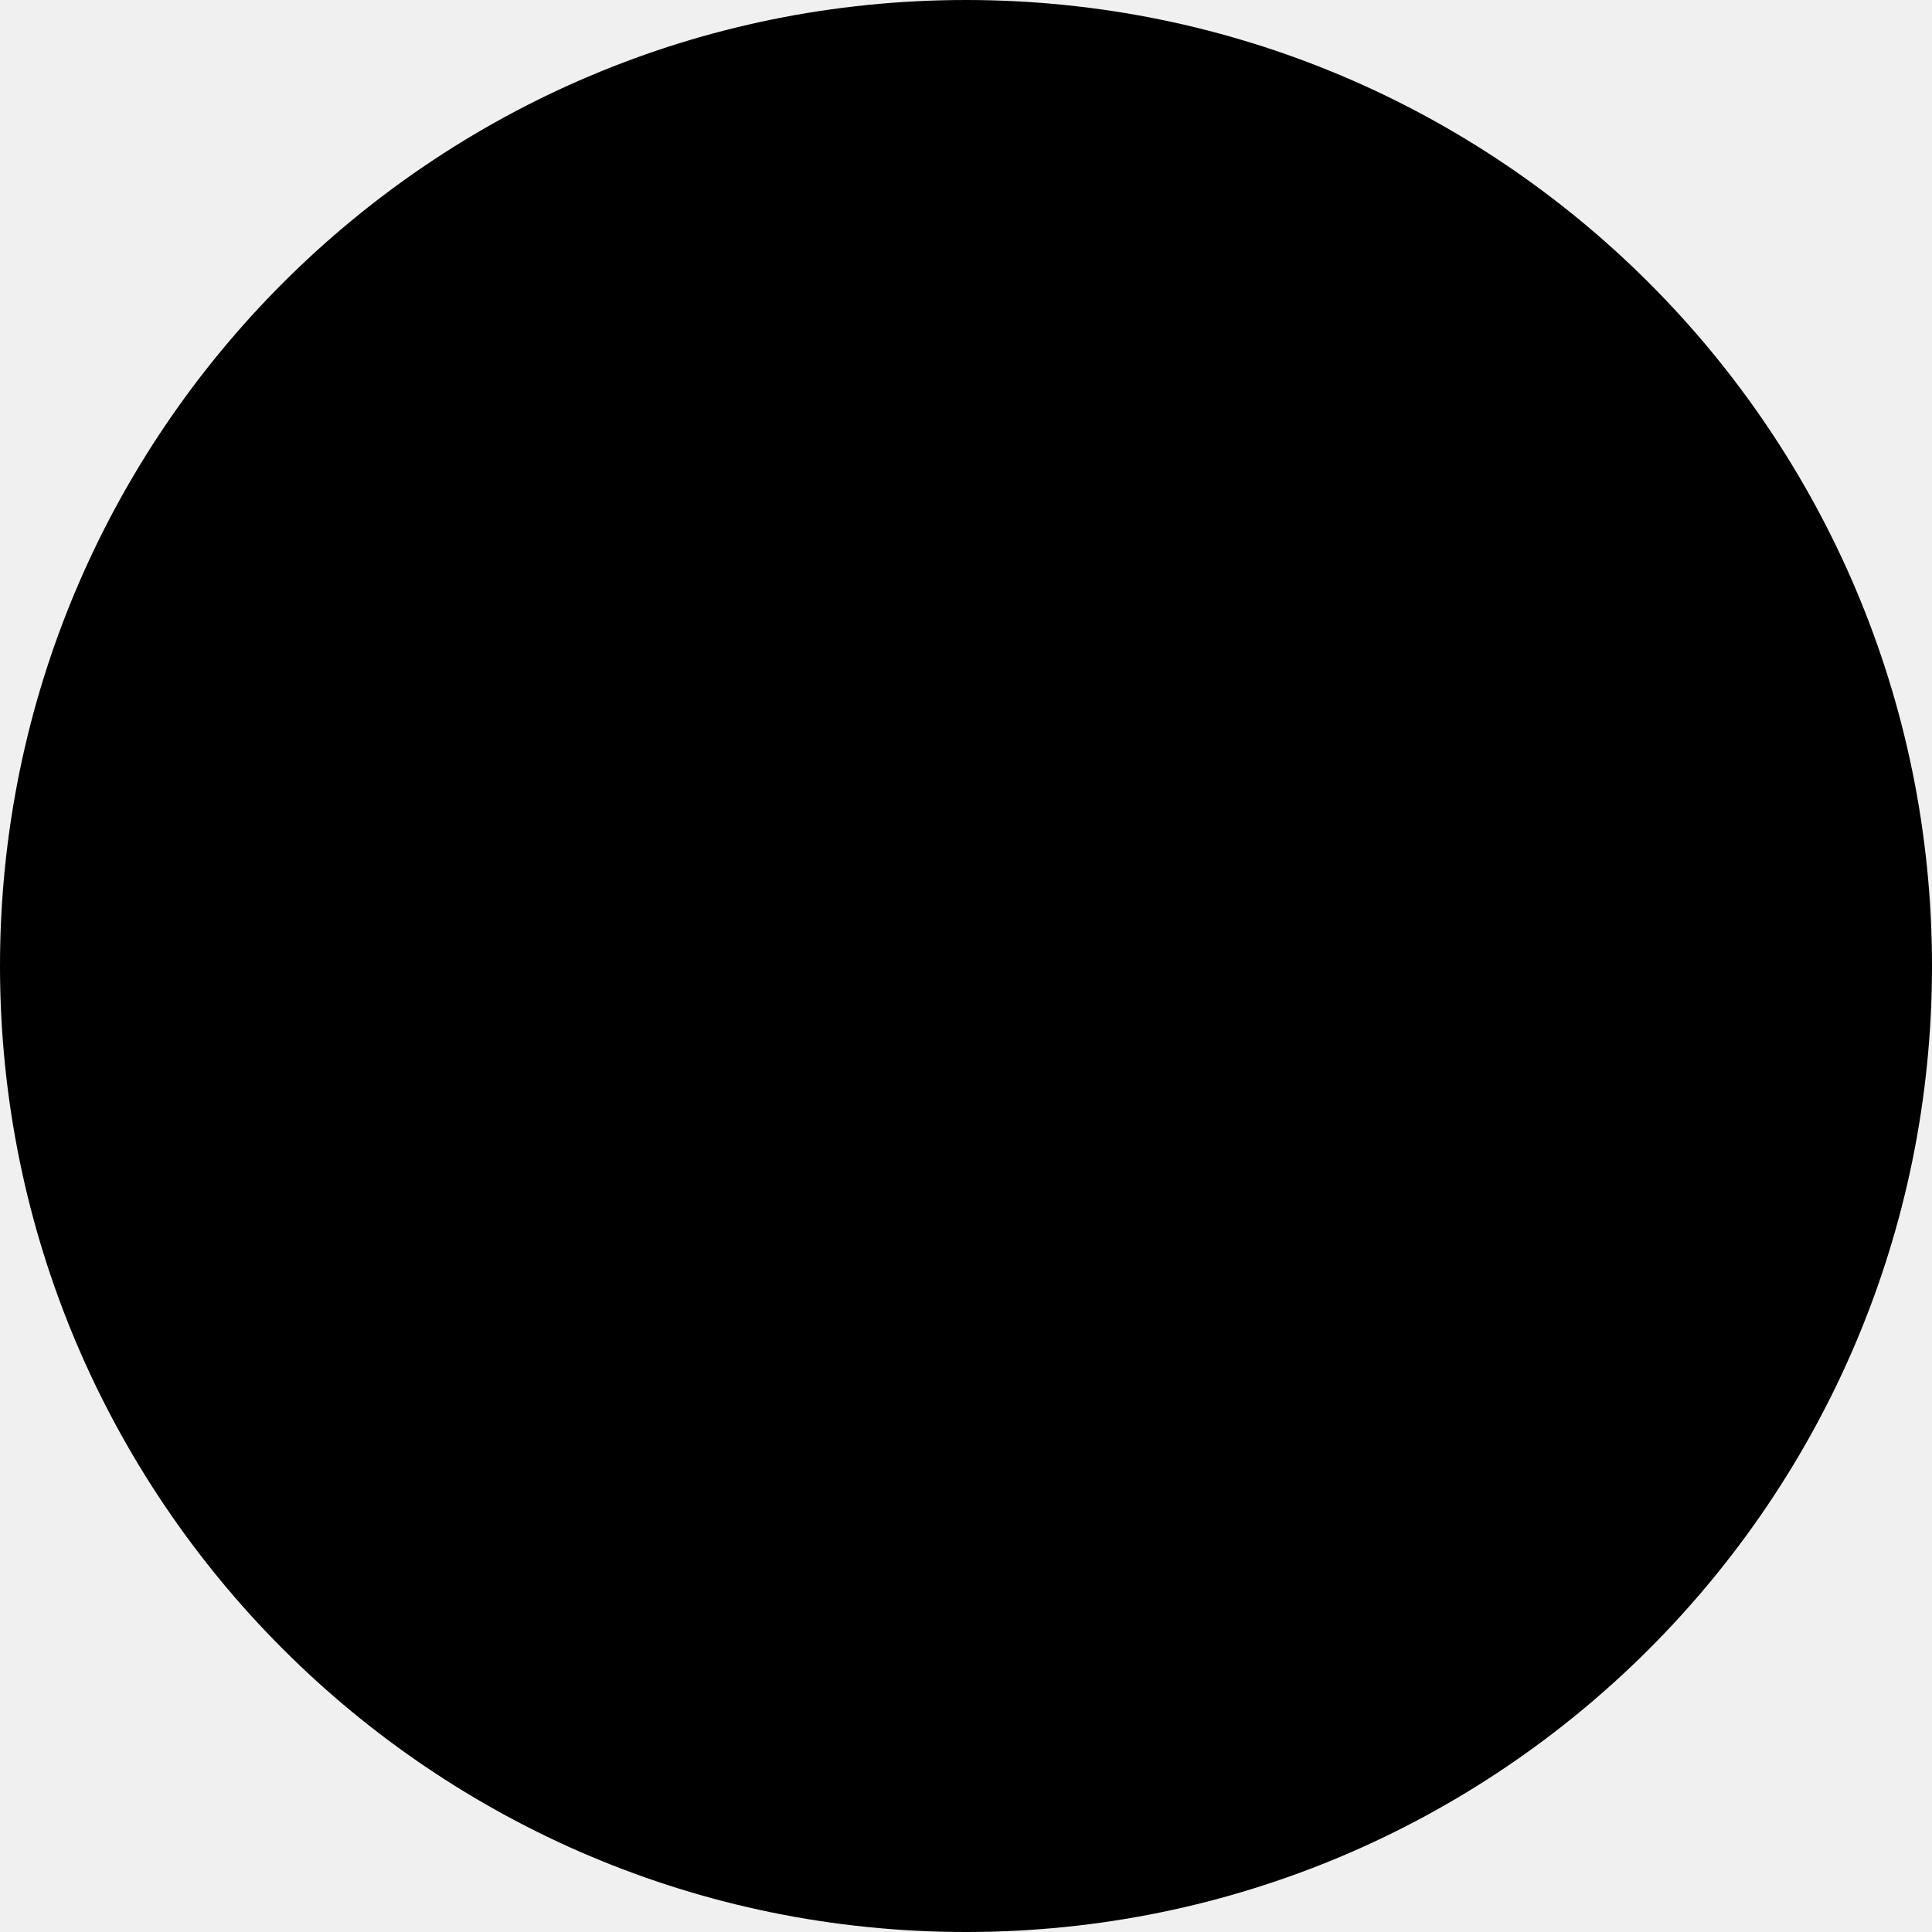
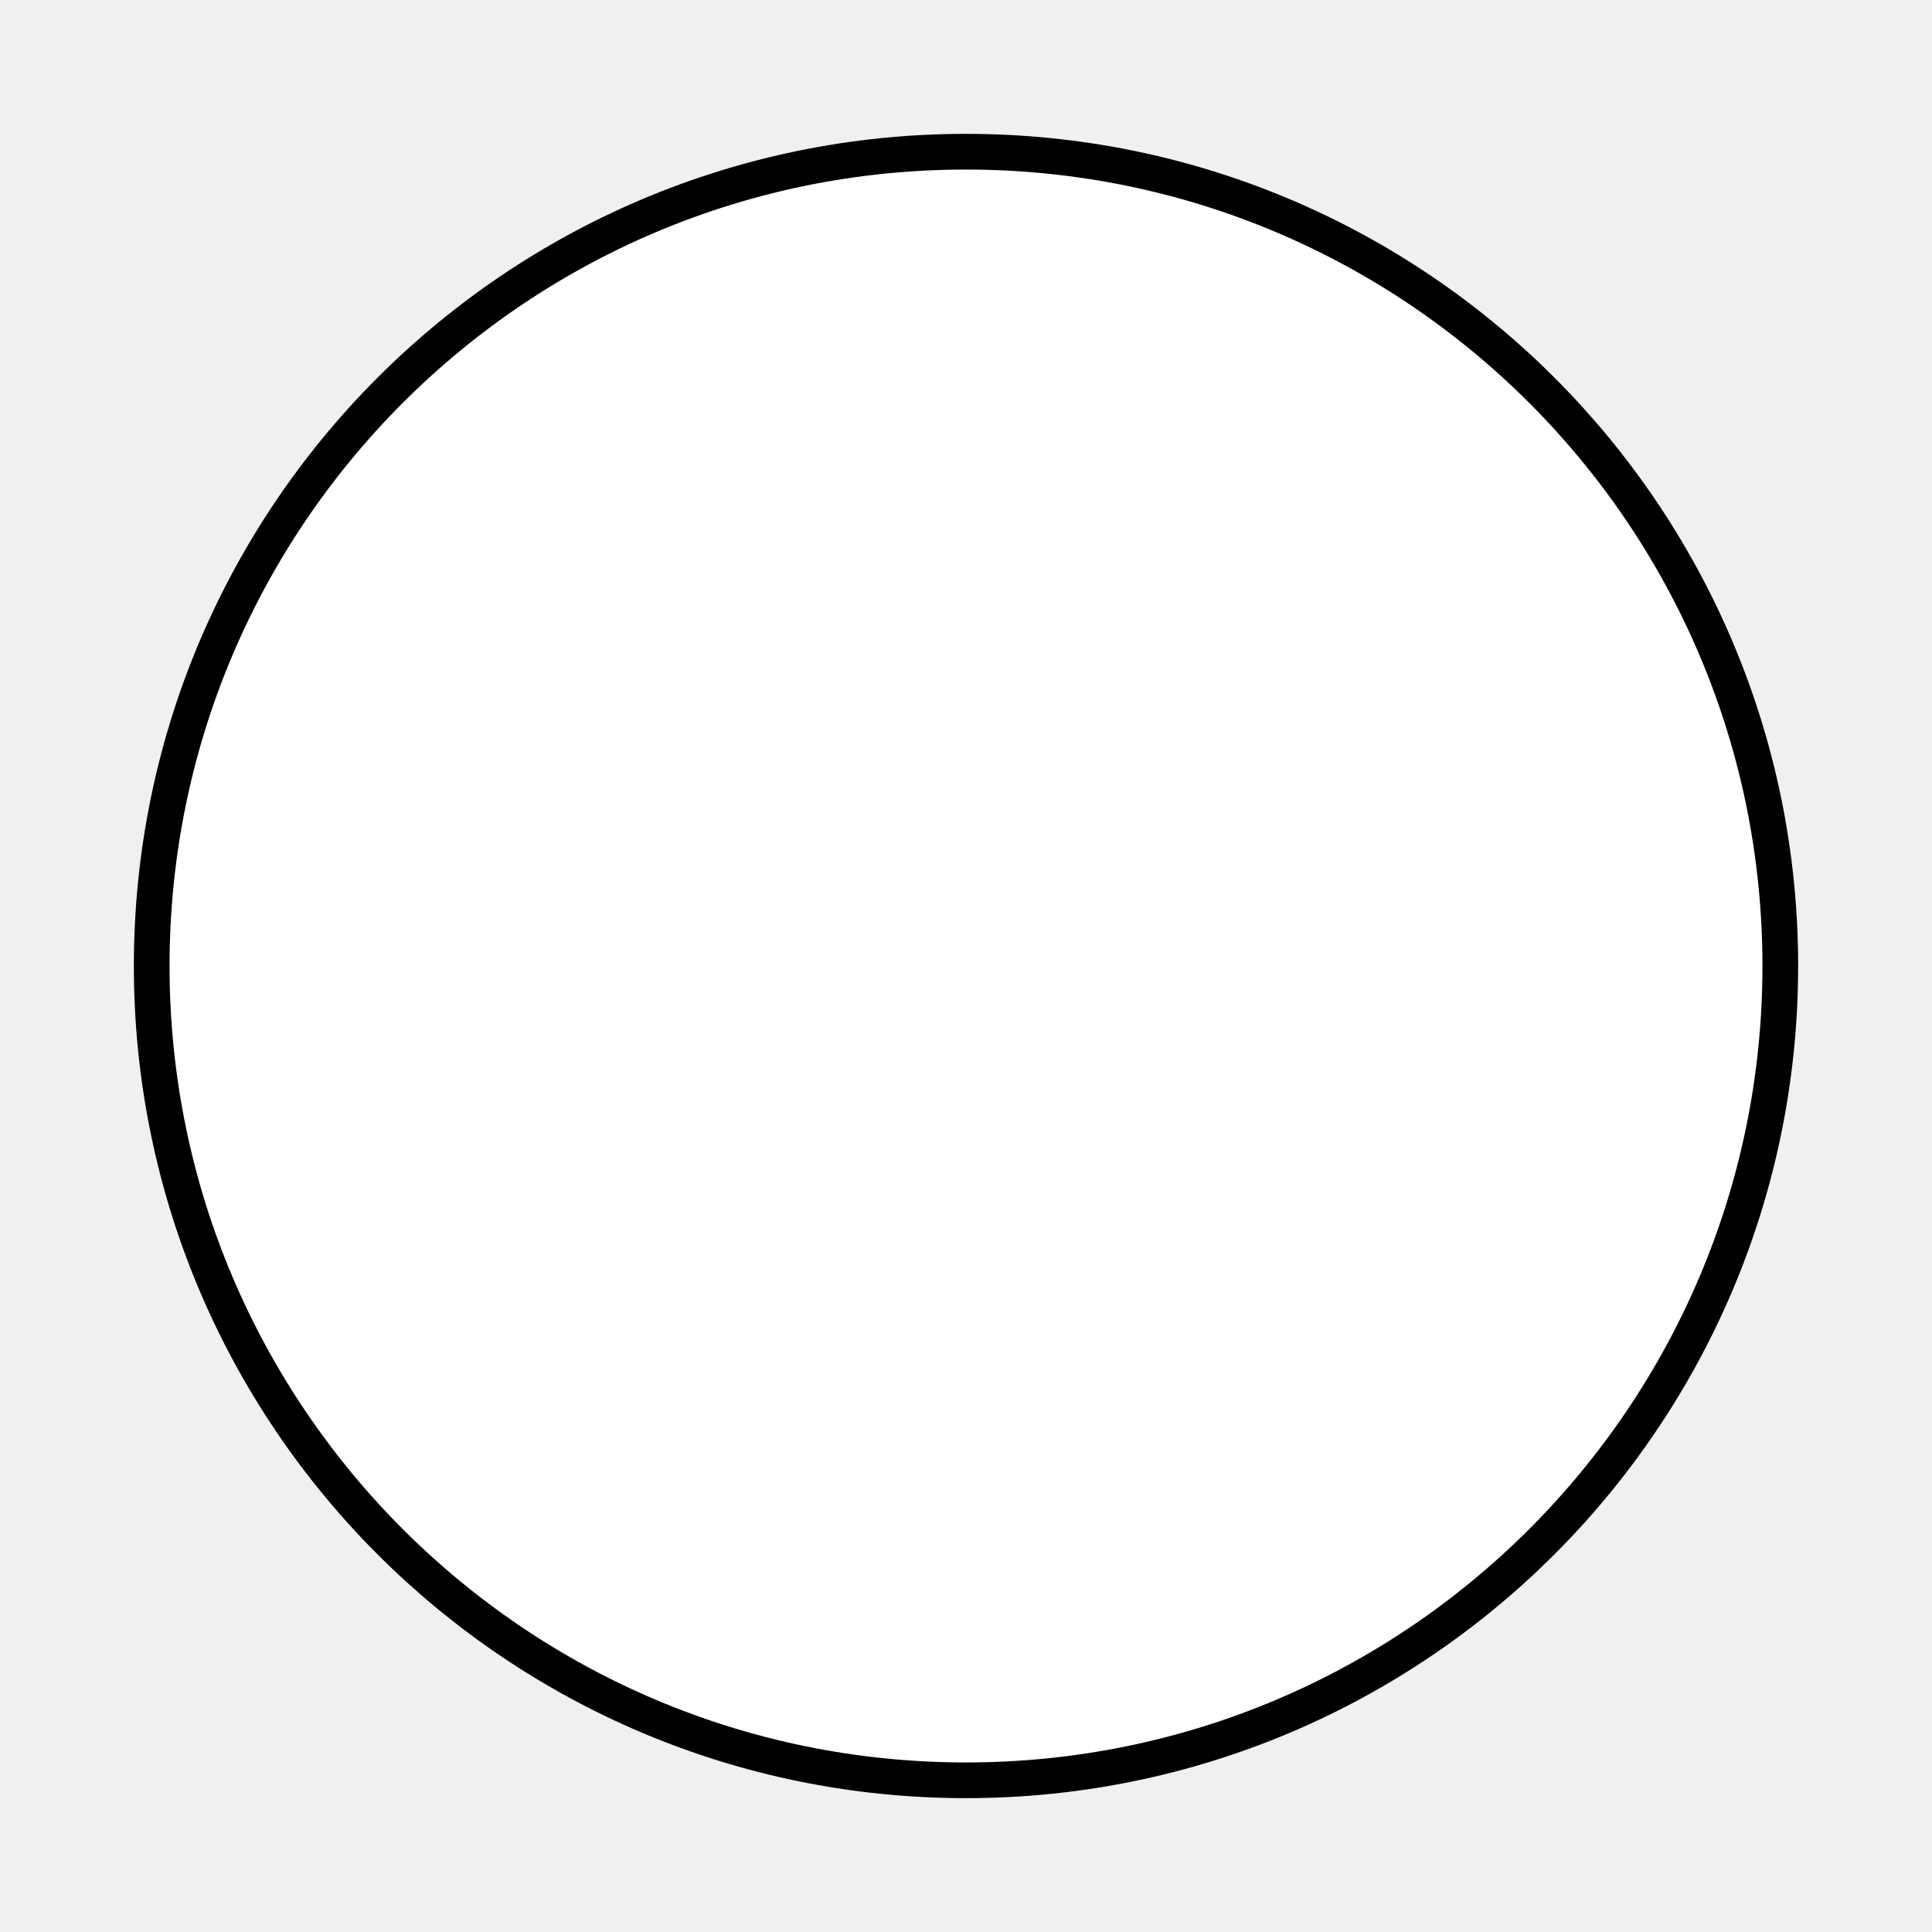
<svg xmlns="http://www.w3.org/2000/svg" version="1.1" id="Layer_1" x="0px" y="0px" width="649.5px" height="649.5px" viewBox="0 0 649.5 649.5" enable-background="new 0 0 649.5 649.5" xml:space="preserve">
-   <circle fill="#000000" stroke="#000000" stroke-width="12" stroke-miterlimit="10" cx="324.75" cy="324.75" r="318.75" />
+   <circle fill="#FFFFFF" stroke="#000000" stroke-width="12" stroke-miterlimit="10" cx="324.75" cy="324.75" r="273.75" />
</svg>
